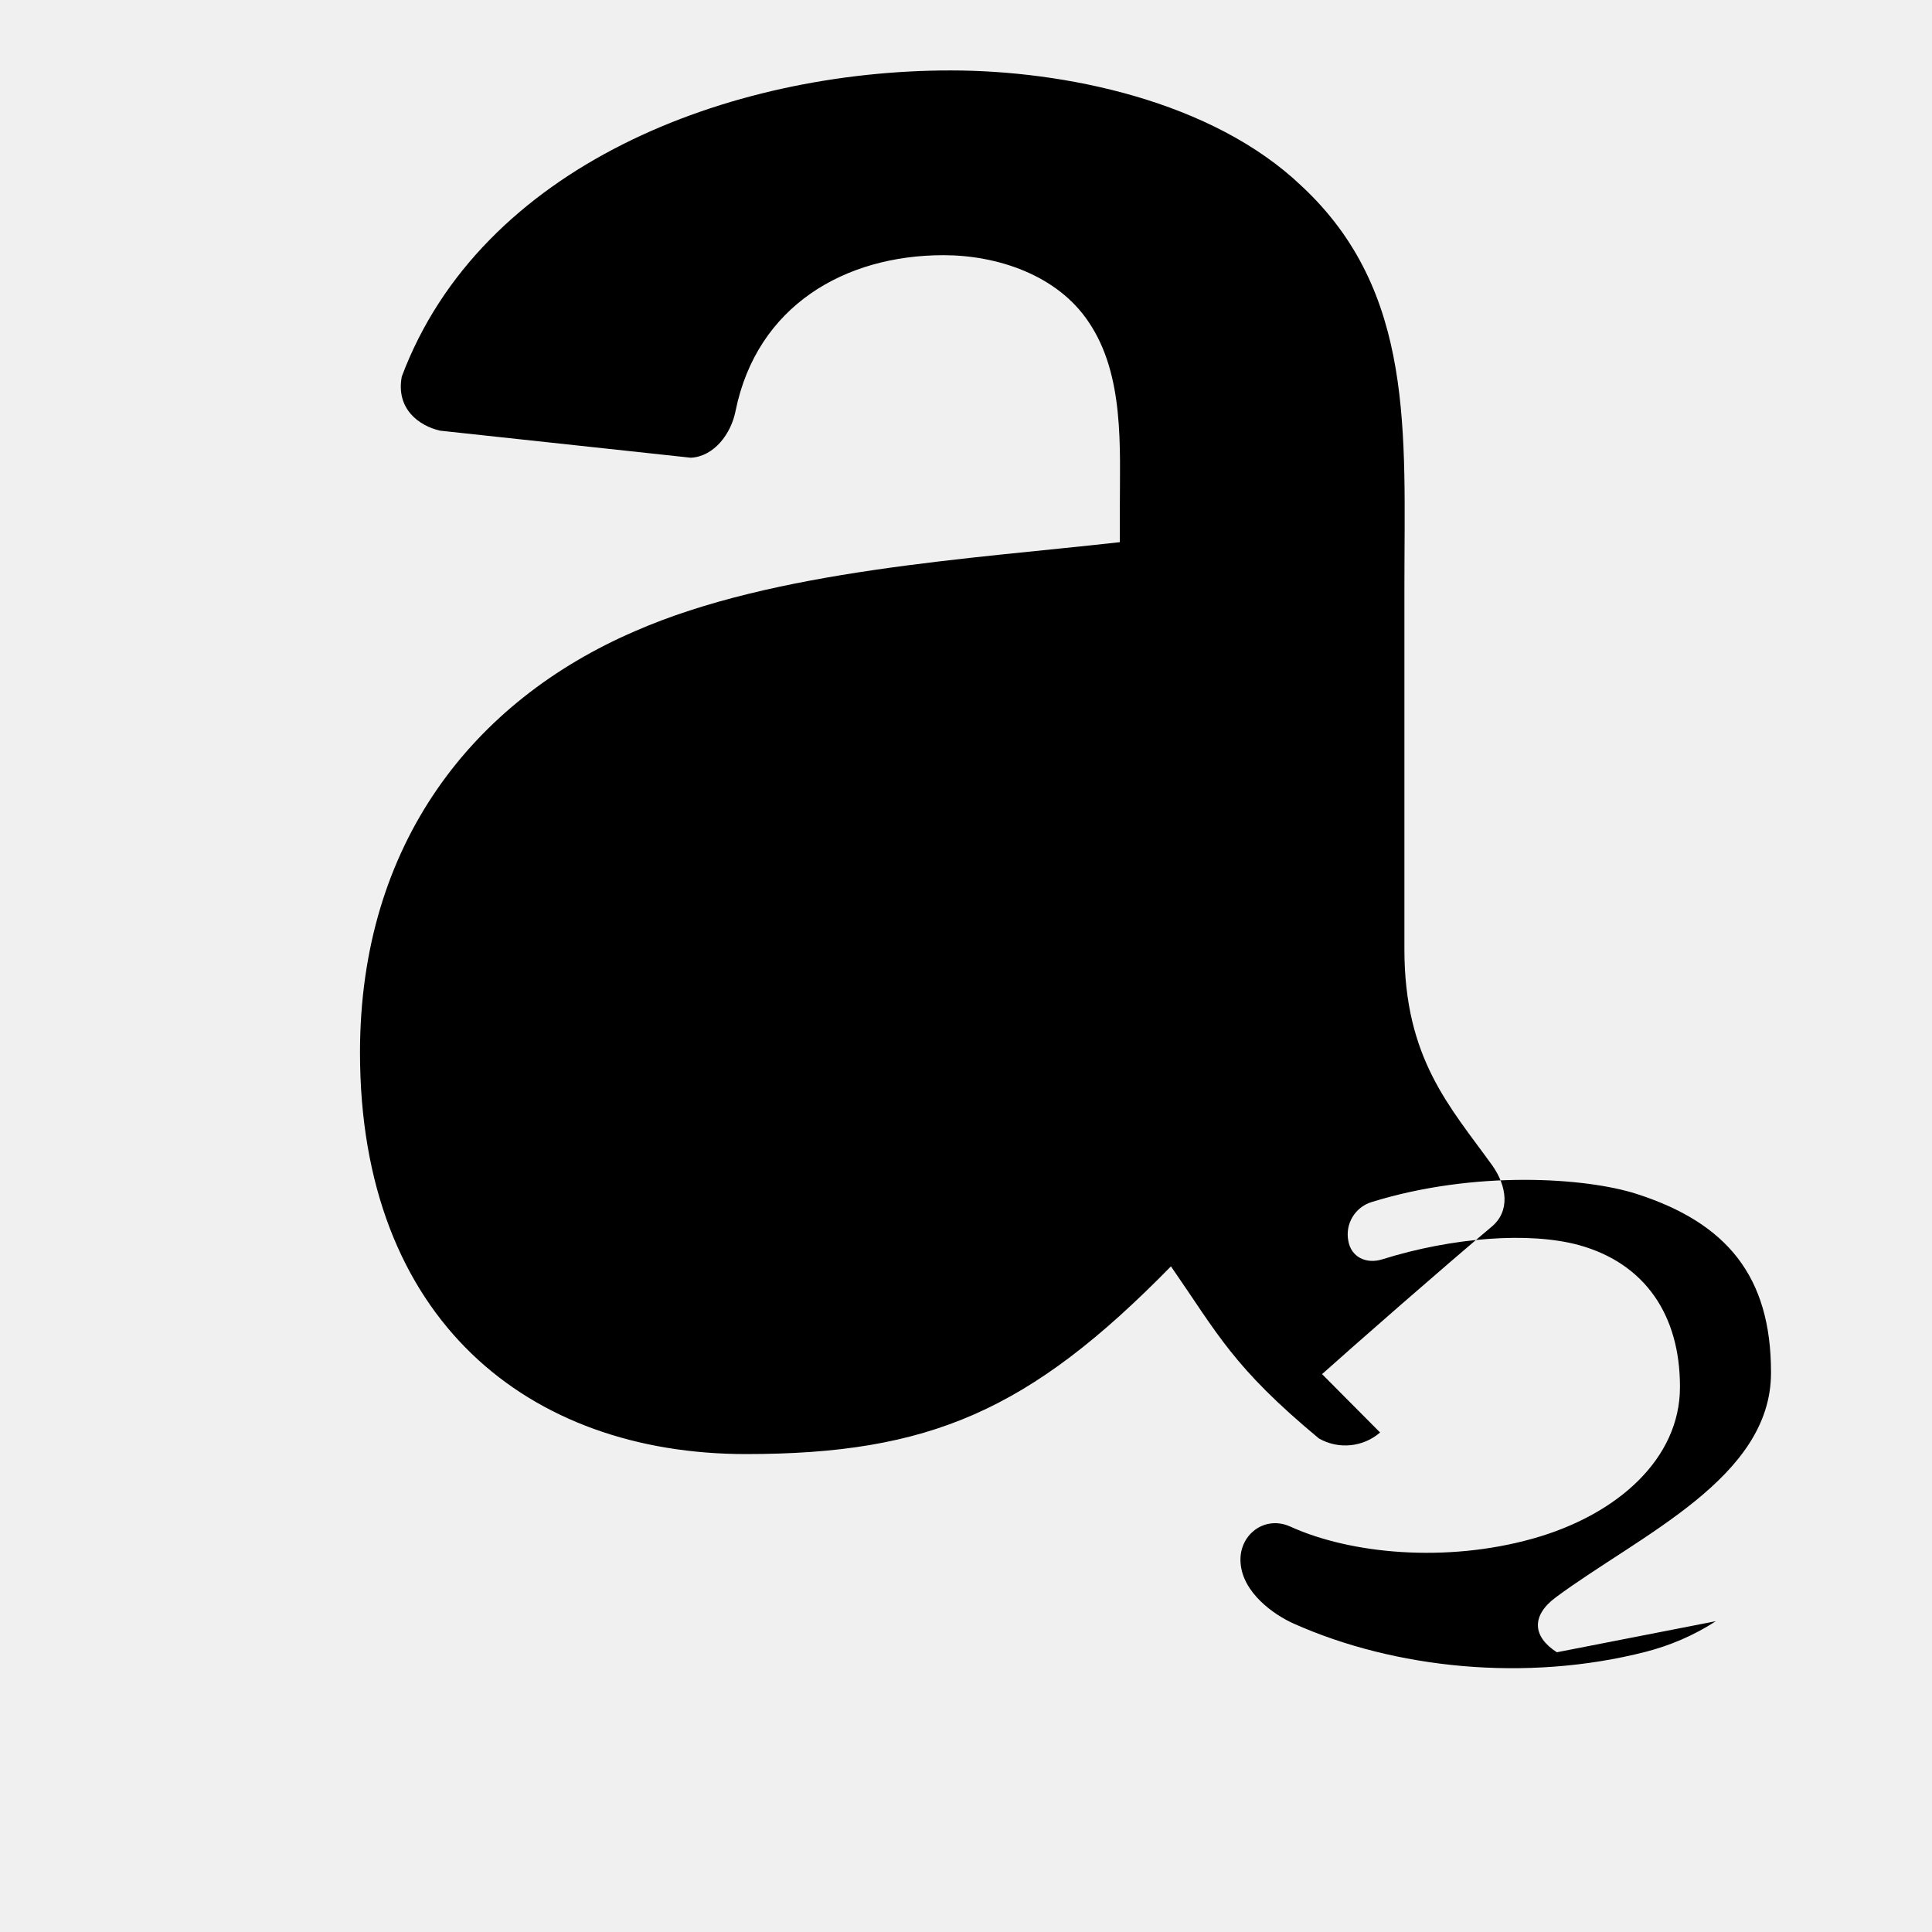
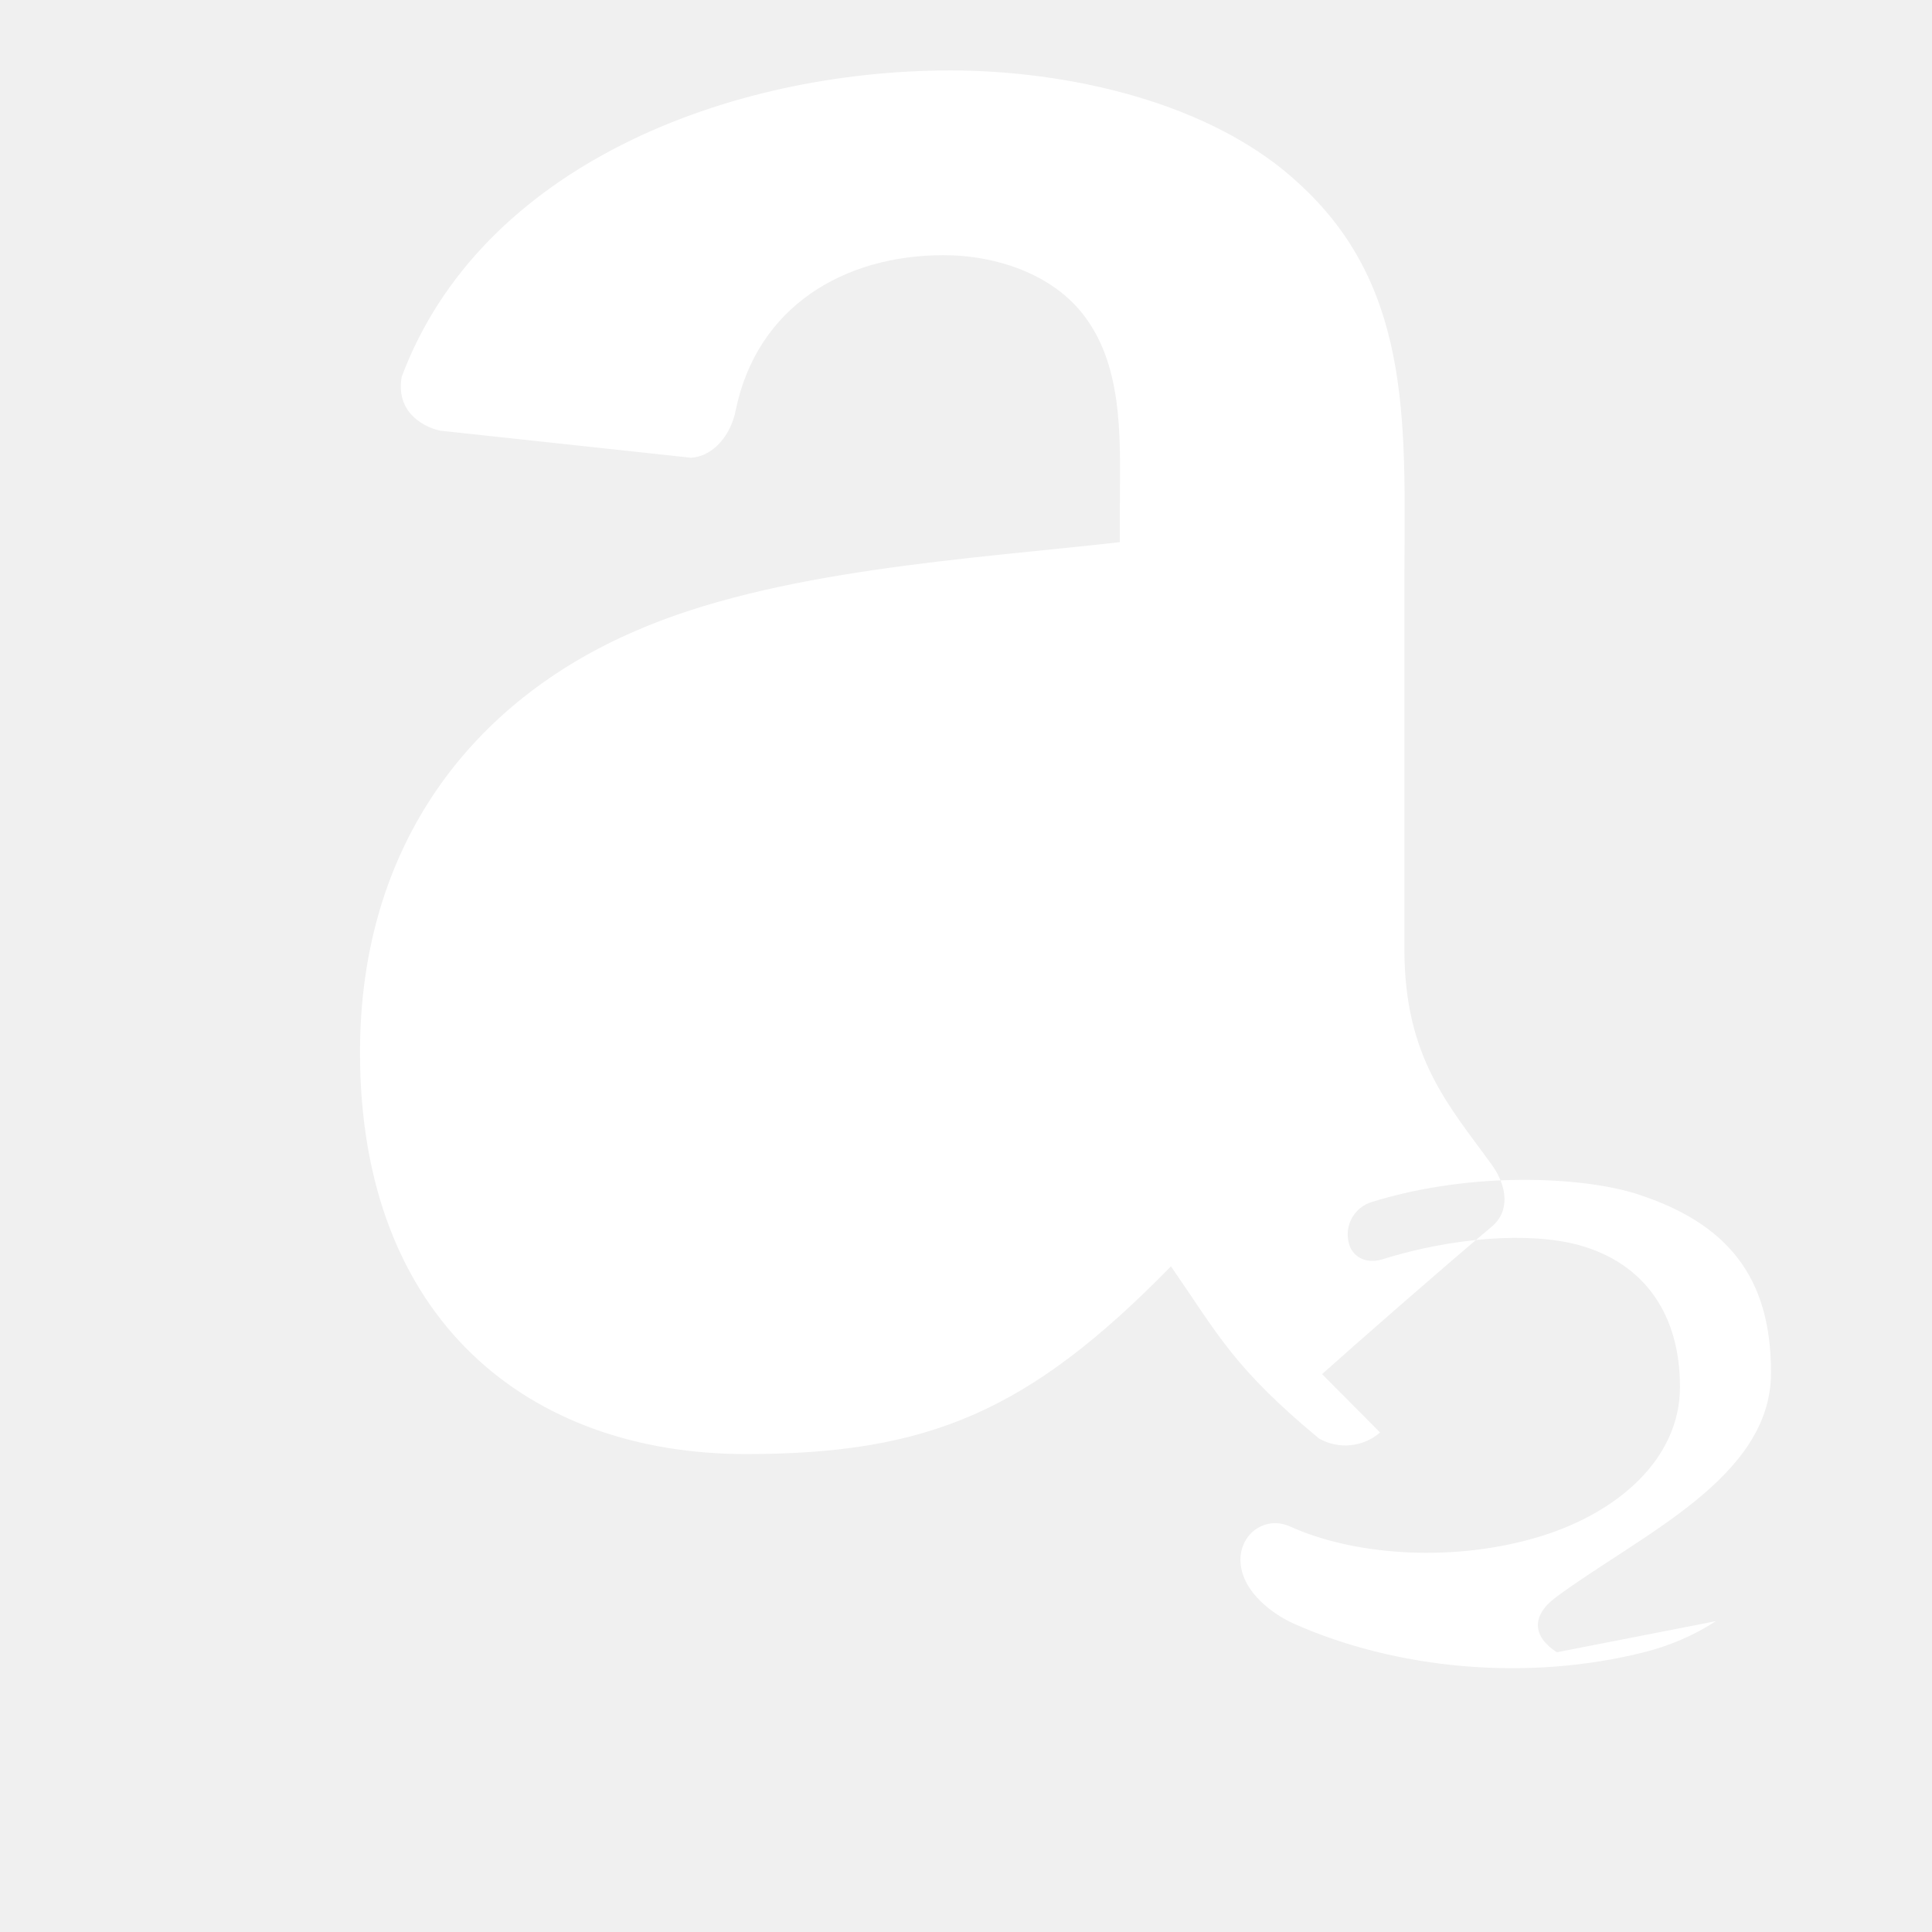
- <svg xmlns="http://www.w3.org/2000/svg" viewBox="0 0 24 24" fill="currentColor" role="img" aria-label="Amazon Music">
+ <svg xmlns="http://www.w3.org/2000/svg" viewBox="0 0 24 24" fill="white" role="img" aria-label="Amazon Music">
  <path d="M13.958 10.09c0 1.232.029 2.256-.591 3.351-.502.891-1.301 1.438-2.186 1.438-1.214 0-1.922-.924-1.922-2.292 0-2.692 2.415-3.182 4.699-3.182v.685zm3.186 7.705a.661.661 0 01-.76.074c-1.067-.886-1.254-1.295-1.838-2.138-1.756 1.794-3.001 2.332-5.28 2.332-2.694 0-4.794-1.662-4.794-4.988 0-2.598 1.409-4.368 3.413-5.233 1.737-.762 4.167-.897 6.026-1.107v-.414c0-.762.059-1.662-.387-2.32-.391-.588-1.141-.831-1.803-.831-1.225 0-2.317.628-2.583 1.932-.055.287-.268.569-.556.584l-3.114-.336c-.262-.059-.552-.27-.477-.672C5.974 2.056 9.054.875 11.809.875c1.409 0 3.249.375 4.361 1.437 1.411 1.314 1.276 3.065 1.276 4.974v4.507c0 1.355.562 1.95 1.09 2.682.186.262.227.573-.01.767-.591.496-1.641 1.414-2.218 1.93l-.164-.383zm2.196 2.73c-.303-.194-.32-.454-.014-.682C20.378 19.064 22 18.36 22 17.055v-.01c0-1.188-.547-1.853-1.67-2.214-.634-.203-2.01-.296-3.29.101a.42.42 0 00-.29.486c.035.196.22.29.424.225.862-.27 1.82-.345 2.44-.176.826.228 1.255.876 1.255 1.756v.01c0 .879-.765 1.584-1.834 1.882-1.067.298-2.25.193-3.008-.152-.32-.144-.644.106-.616.454.028.37.413.642.66.752 1.254.56 2.89.73 4.374.35.298-.077.592-.2.87-.38z" />
</svg>
